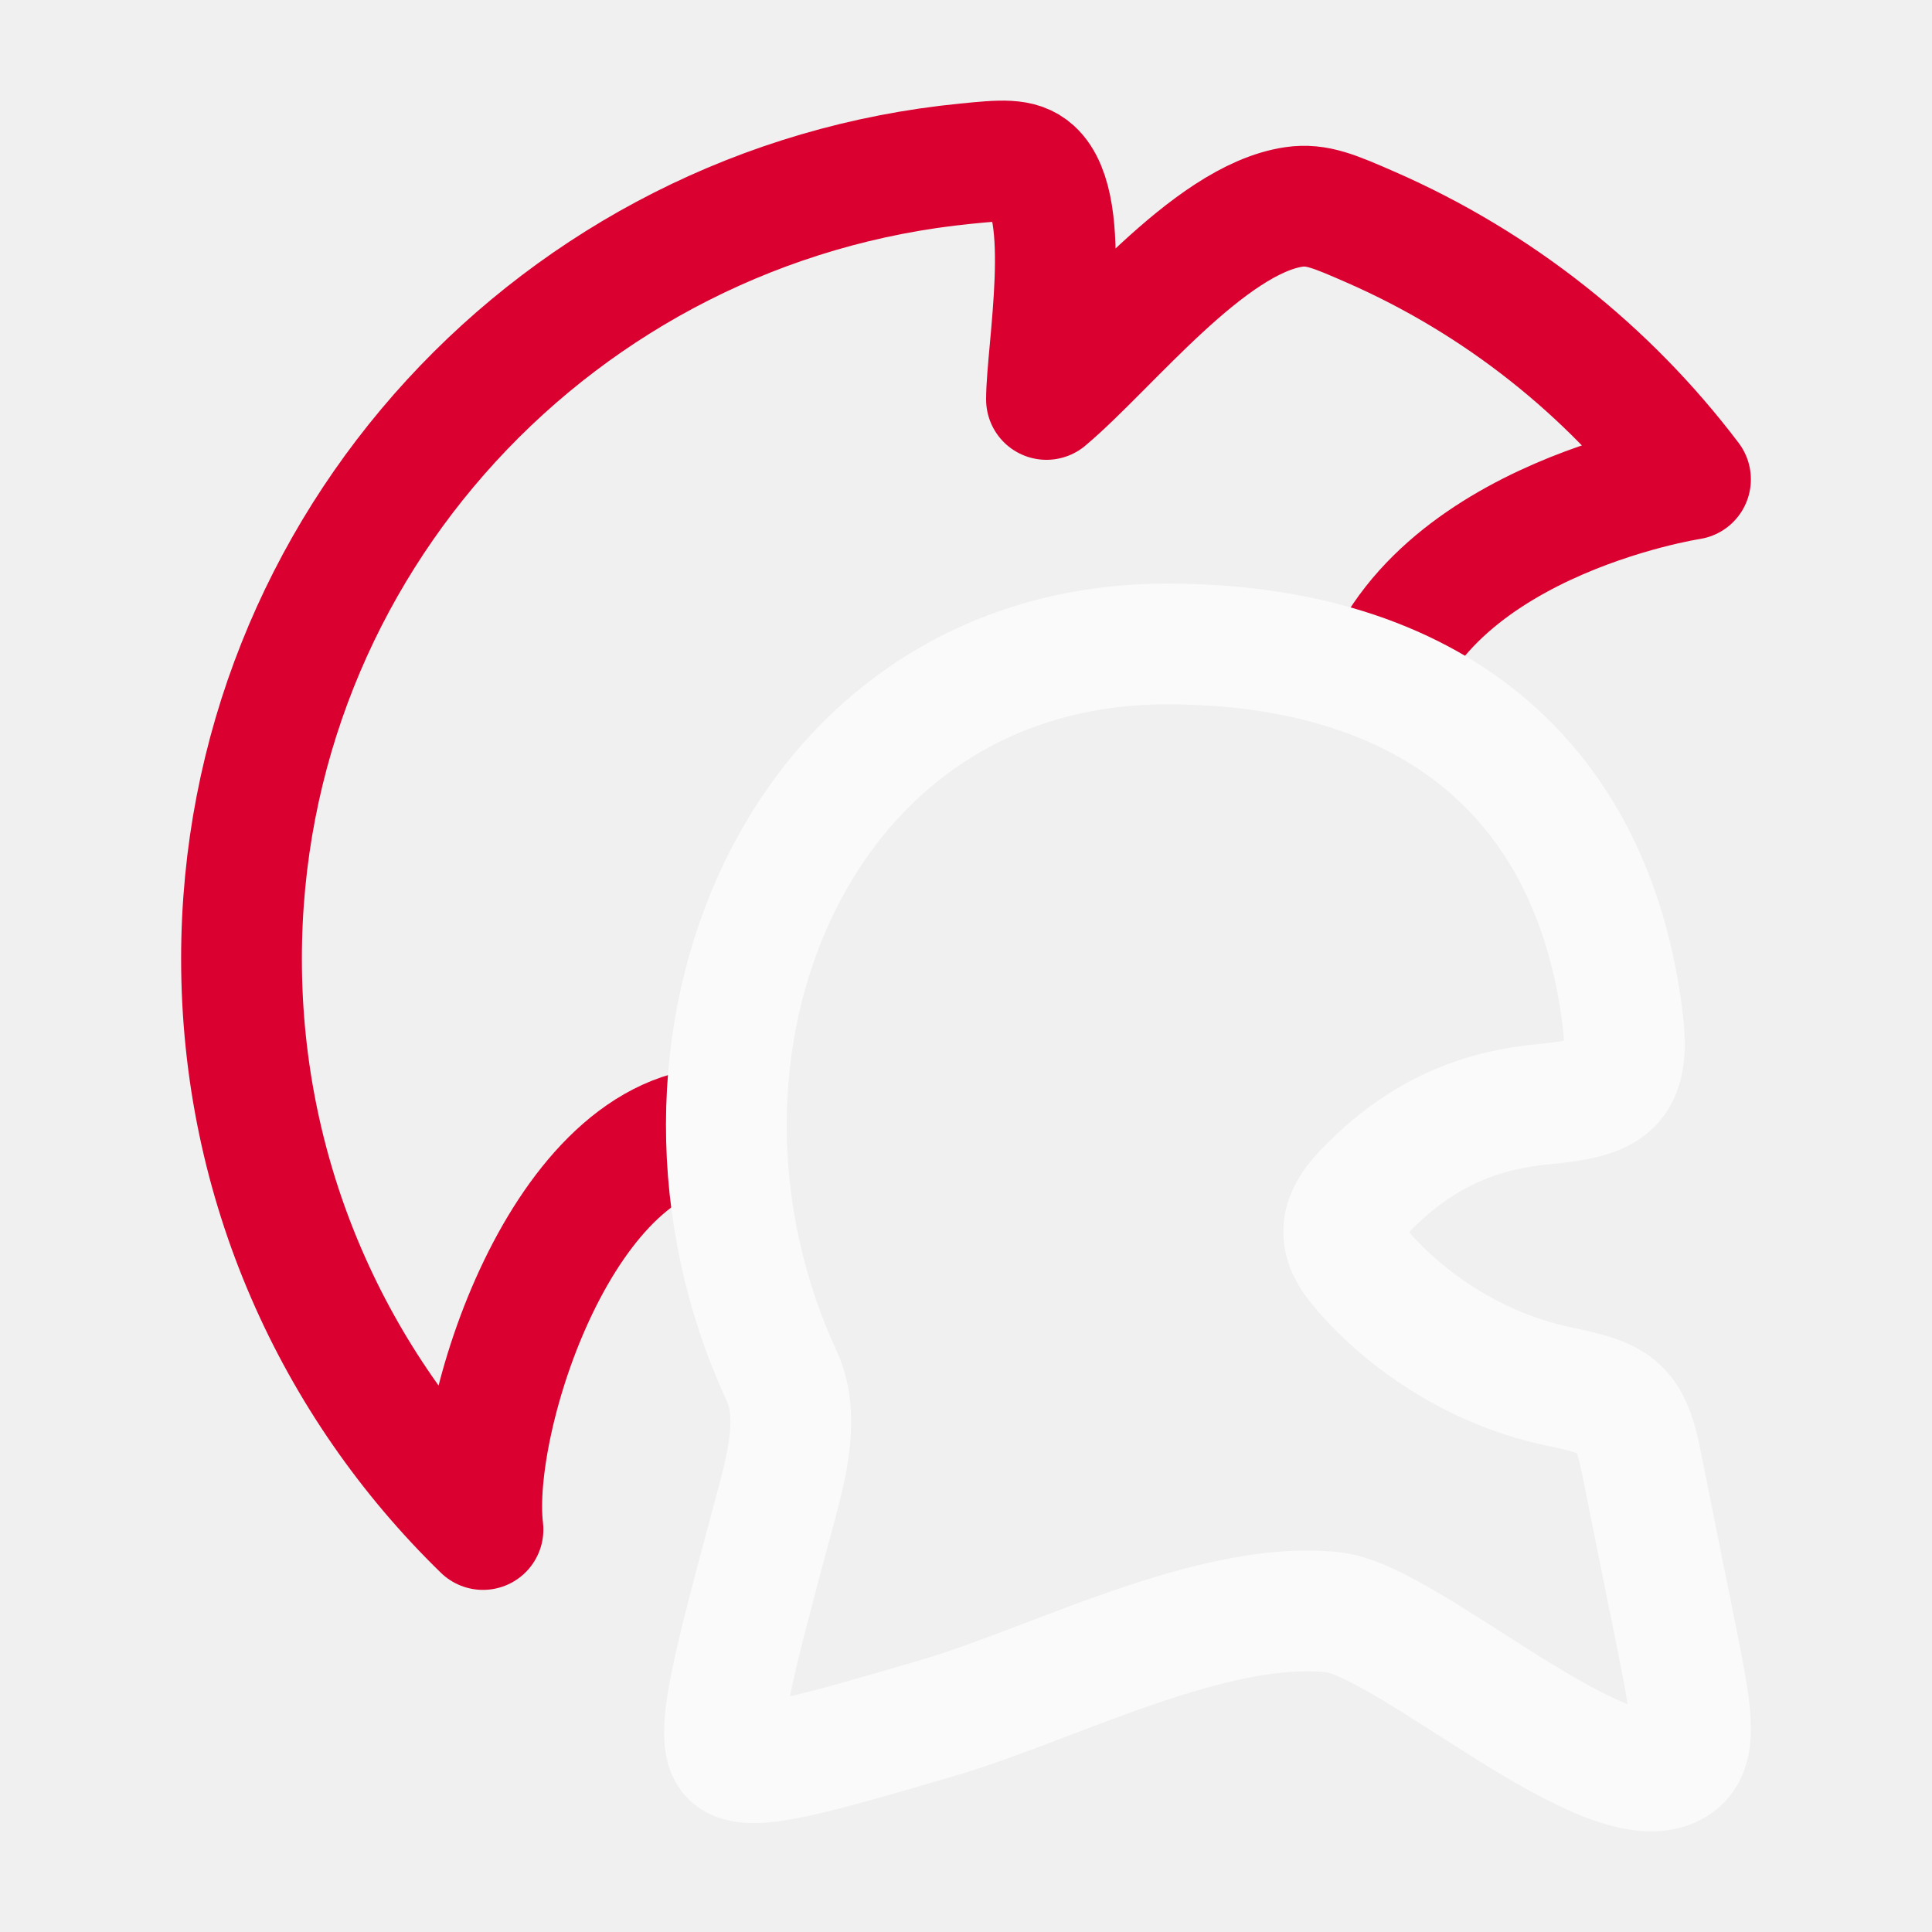
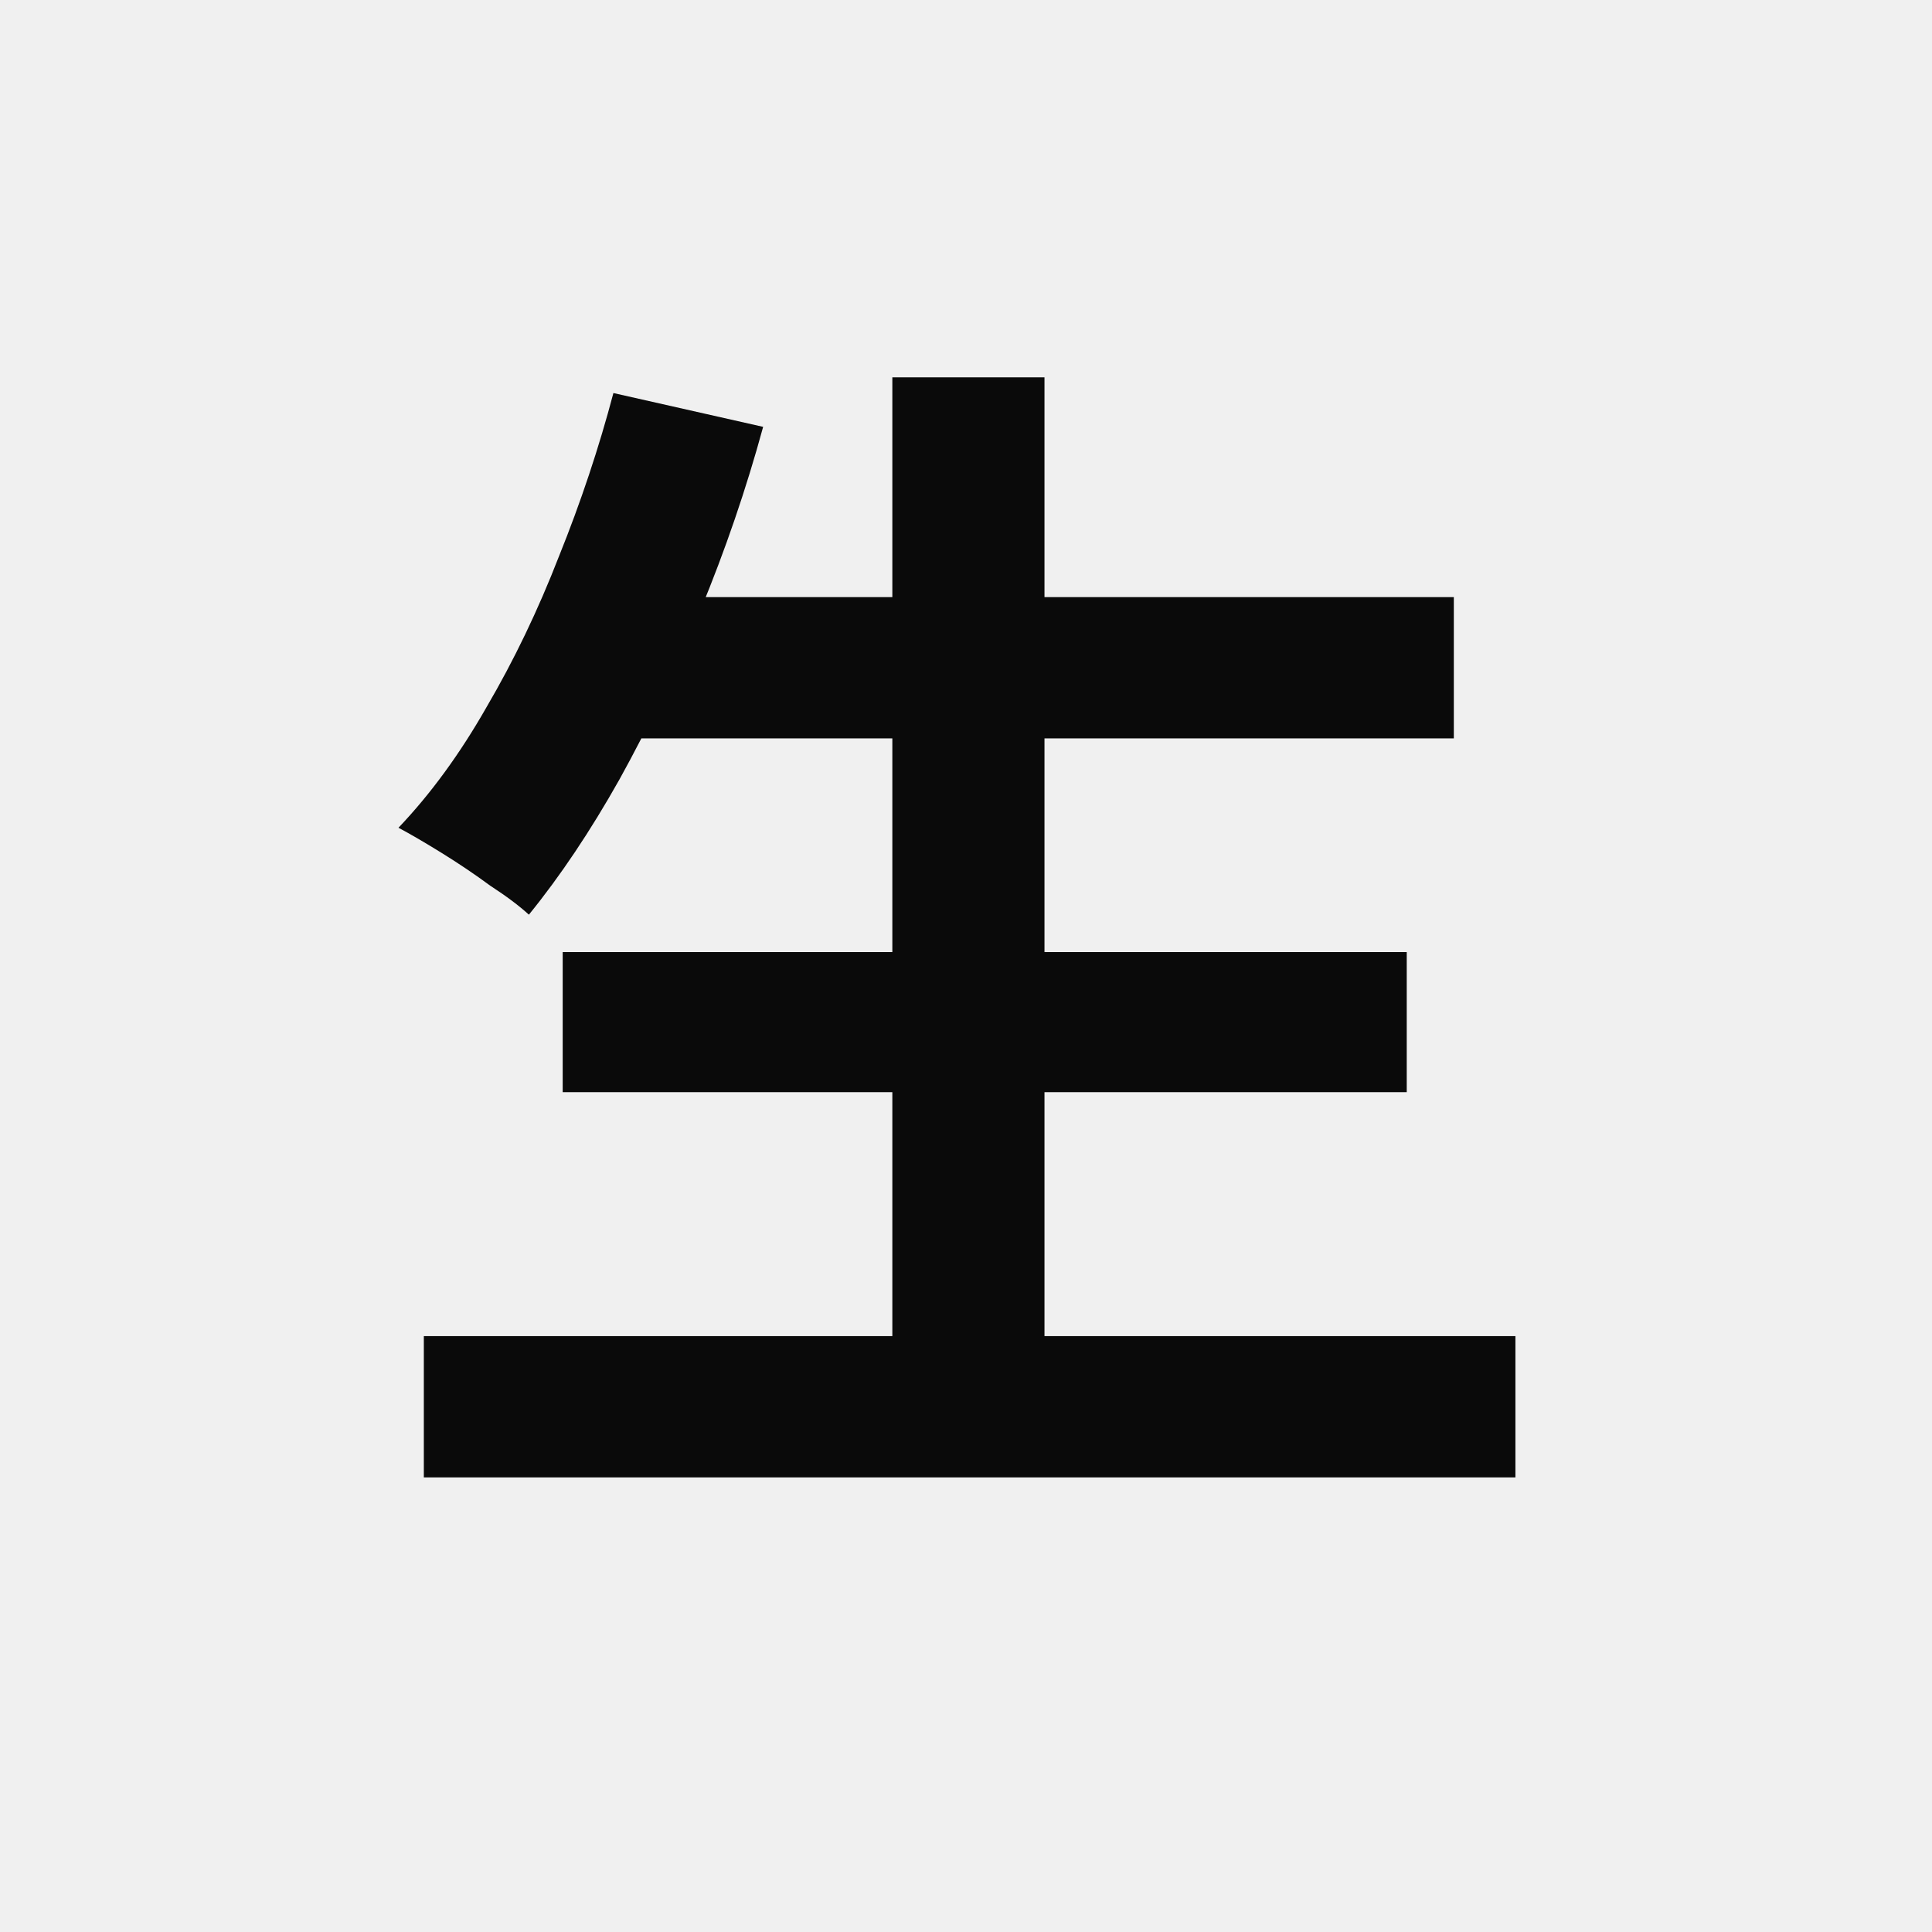
- <svg xmlns="http://www.w3.org/2000/svg" width="64" height="64" viewBox="0 0 64 64" fill="none">
+ <svg xmlns="http://www.w3.org/2000/svg" width="512" height="512" viewBox="0 0 512 512" fill="none">
  <style>
-   .helmet-body { stroke: #FAFAFA; }
-   @media (prefers-color-scheme: light) {
-     .helmet-body { stroke: #0a0a0a; }
-   }
+   .i { fill: #0a0a0a; }
+   @media (prefers-color-scheme: dark) { .i { fill: #fafafa; } }
</style>
-   <g clip-path="url(#clip0_18_23)">
-     <path d="M24 37.333C18.667 37.333 15.555 47.012 16 50.667C11.063 45.862 8 39.167 8 31.762C8 18.034 18.526 6.747 32.003 5.421C33.194 5.303 33.79 5.245 34.228 5.642C35.559 6.85 34.666 11.63 34.666 13.232C36.744 11.483 40.03 7.266 42.869 6.854C43.621 6.746 44.213 7.004 45.397 7.521C49.617 9.365 53.264 12.263 56 15.879C56 15.879 46.667 17.302 45.332 23.82" stroke="#DA0030" stroke-width="4" stroke-linejoin="round" />
-     <path class="helmet-body" d="M53.751 33.755C52.771 25.81 47.402 21.333 38.659 21.333C26.402 21.333 20.907 34.788 25.894 45.578C26.566 47.032 25.956 48.955 25.564 50.419C24.277 55.217 23.634 57.617 24.215 58.18C24.796 58.744 26.886 58.132 31.066 56.909C34.826 55.809 40.166 52.969 44.168 53.41C46.648 53.684 53.426 59.969 55.557 58.422C56.273 57.902 56.019 56.638 55.511 54.112L54.36 48.385C53.988 46.536 53.49 46.316 51.655 45.933C48.468 45.269 46.116 43.318 44.96 41.877C44.274 41.023 44.41 40.313 45.137 39.538C47.156 37.389 49.237 36.757 51.143 36.576C53.327 36.368 54.029 36.007 53.751 33.755Z" stroke-width="4" />
-   </g>
-   <defs>
-     <clipPath id="clip0_18_23">
-       <rect width="64" height="64" fill="white" />
-     </clipPath>
-   </defs>
+   <path class="i" d="M162.56 158.24H385.28V195.68H162.56V158.24ZM149.12 252.32H372.8V289.44H149.12V252.32ZM112.32 354.08H401.6V391.52H112.32V354.08ZM236.48 100H276.8V372.32H236.48V100ZM162.56 104.16L202.24 113.12C197.76 129.547 192.213 145.76 185.6 161.76C178.987 177.76 171.84 192.693 164.16 206.56C156.48 220.213 148.48 232.16 140.16 242.4C137.6 240.053 134.187 237.493 129.92 234.72C125.867 231.733 121.6 228.853 117.12 226.08C112.64 223.307 108.8 221.067 105.6 219.36C114.133 210.4 121.92 199.733 128.96 187.36C136.213 174.987 142.613 161.653 148.16 147.36C153.92 133.067 158.72 118.667 162.56 104.16Z" />
</svg>
